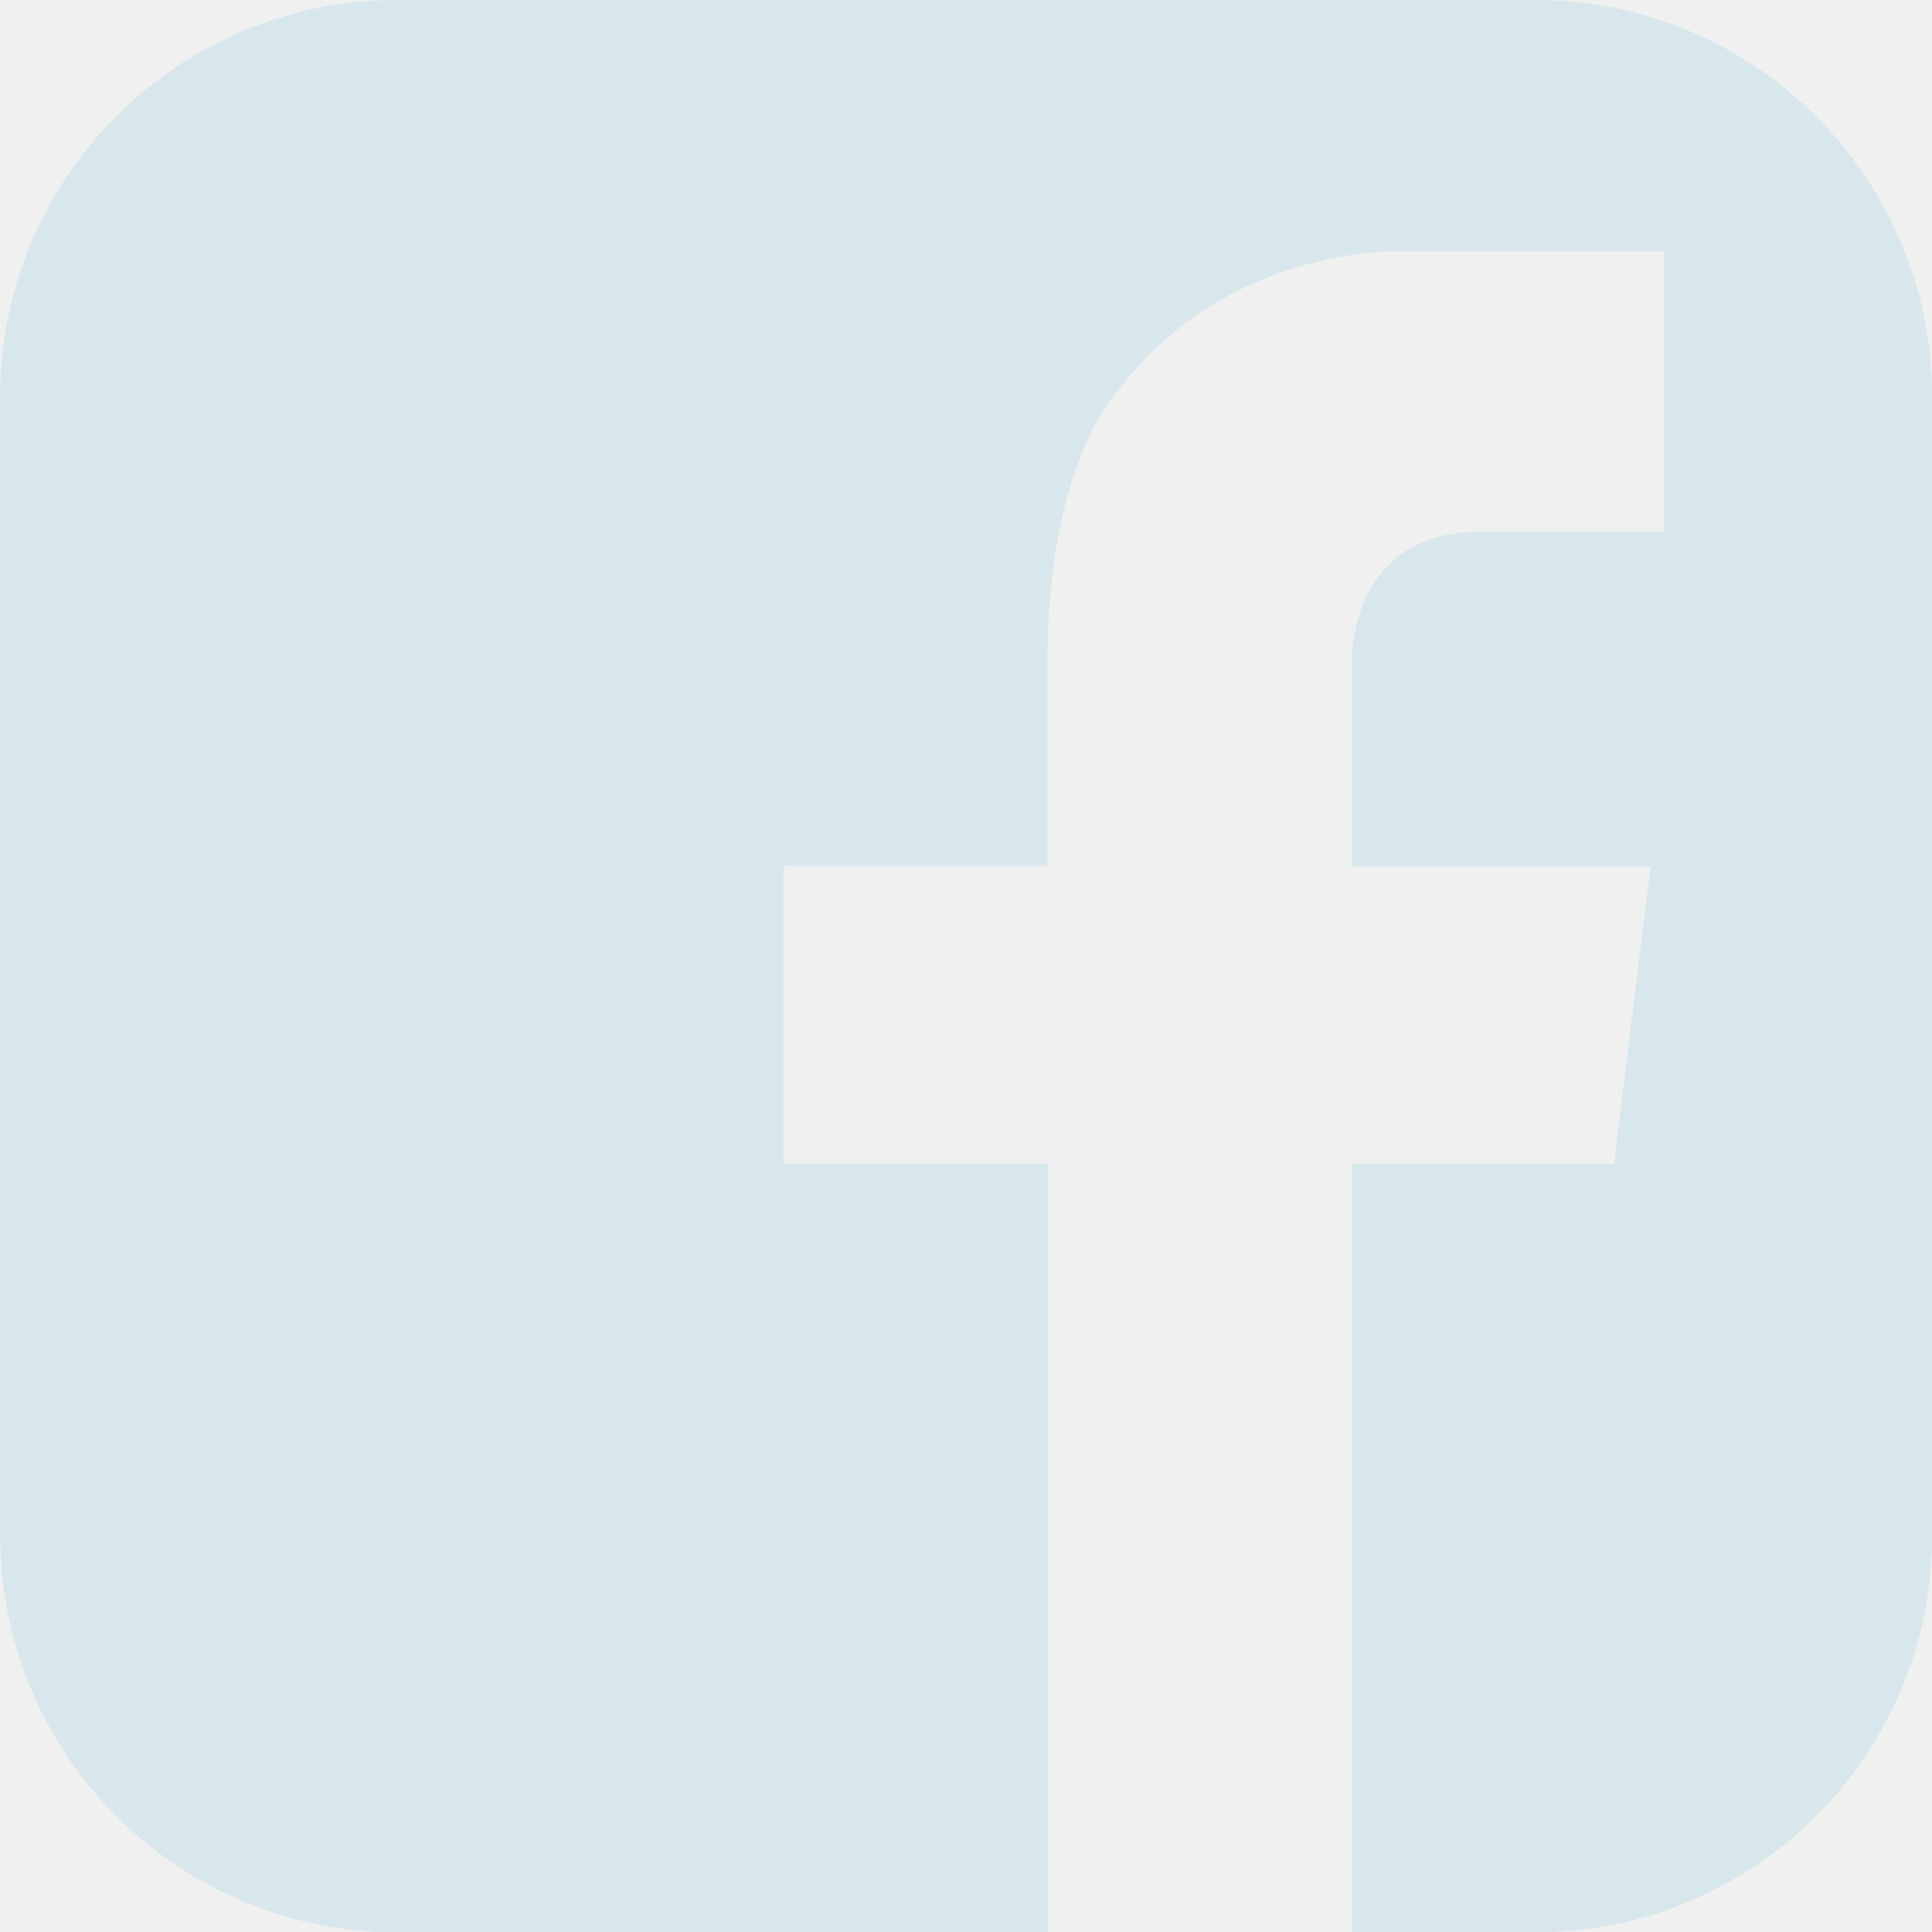
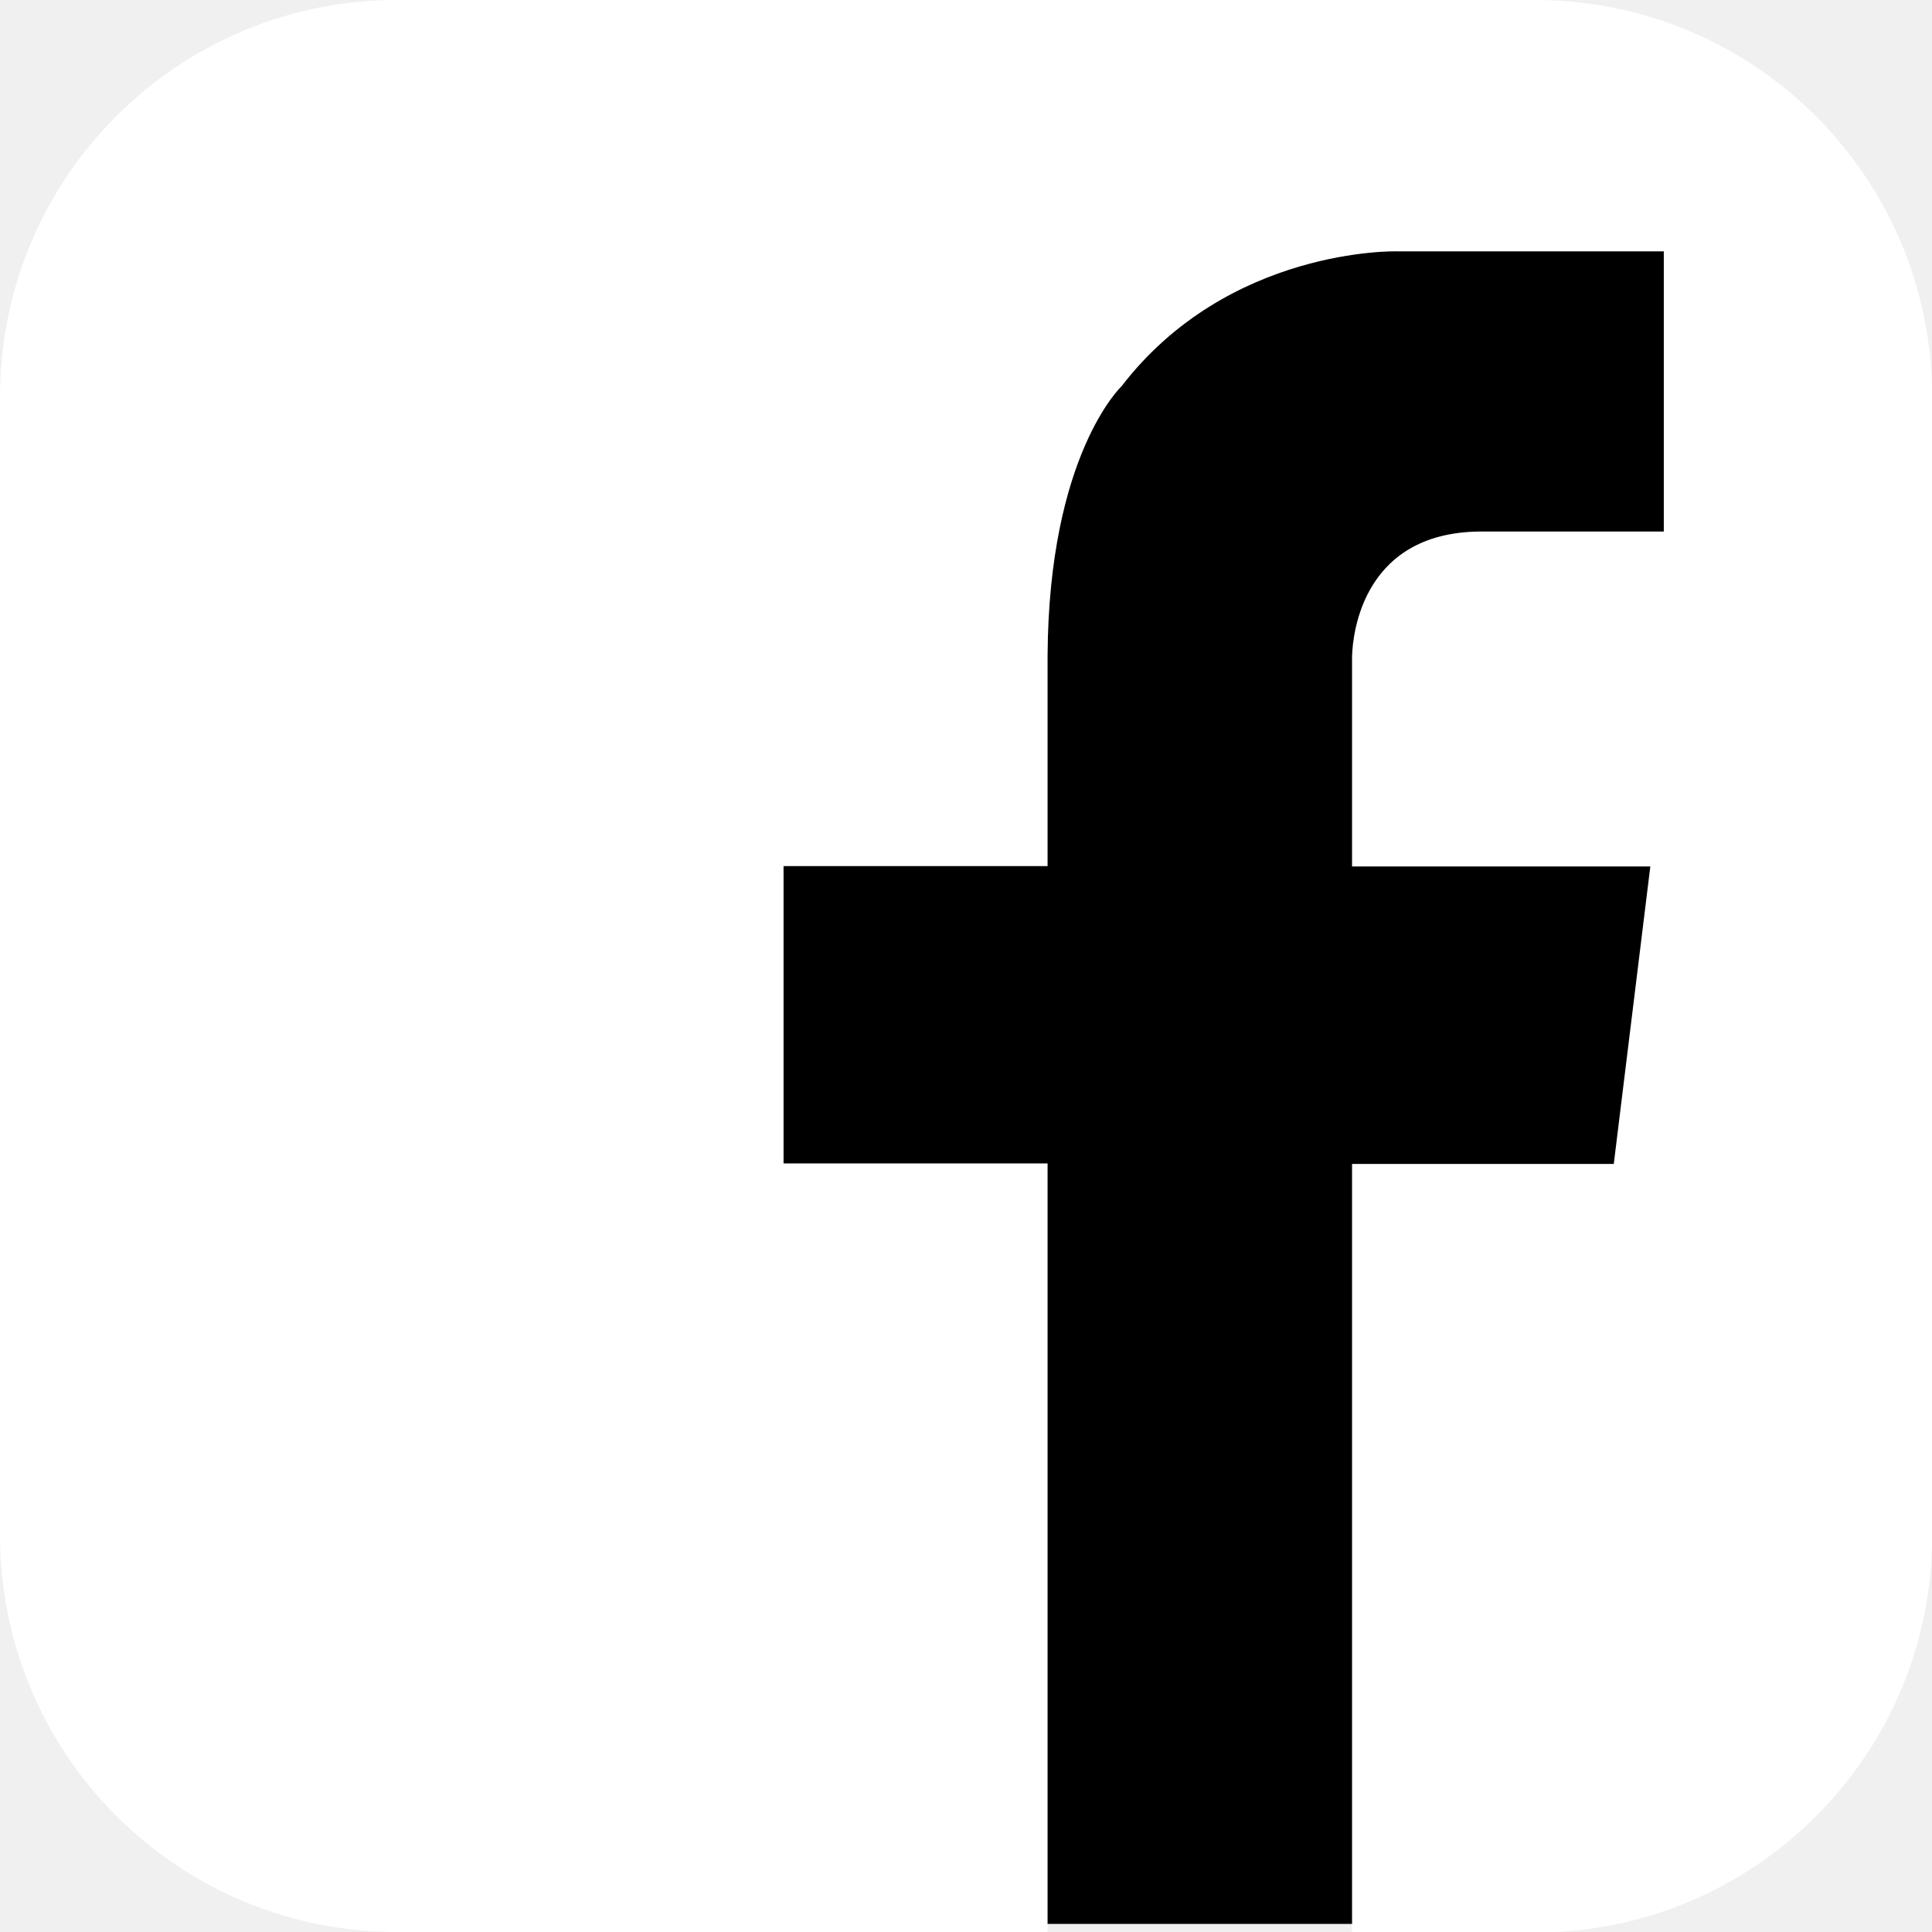
<svg xmlns="http://www.w3.org/2000/svg" id="ICON" viewBox="0 0 143.28 143.28">
  <defs>
-     <style>.cls-1{fill:#d8e7ec;}</style>
+     <style>.cls-1{fill:#fff;}</style>
  </defs>
-   <path class="cls-1" d="M234.32,206.69H149.9a29.43,29.43,0,0,0-29.43,29.43v84.42A29.43,29.43,0,0,0,149.9,350h48.26V293H178.57V270.92h19.58V255.33h0c0.08-14.93,5.49-20,5.49-20,7.94-10.32,20.39-10,20.39-10h19.81v20.78H230.63c-9.07-.16-9.85,7.52-9.9,9.26h0v15.58h22.13L240.16,293H220.73v57h13.59a29.43,29.43,0,0,0,29.43-29.43V236.12A29.43,29.43,0,0,0,234.32,206.69Z" transform="translate(-120.46 -206.69)" />
+   <polygon points="119.81 142.68 39.93 142.68 39.93 15.51 128.38 17.51 119.81 142.68" />
+   <path class="cls-1" d="M117.47,201.49H33A29.43,29.43,0,0,0,3.61,230.92v84.42A29.43,29.43,0,0,0,33,344.77H81.3v-57H61.72V265.72H81.3V250.13h0c0.08-14.93,5.49-20,5.49-20,7.94-10.32,20.39-10,20.39-10H127v20.78H113.78c-9.07-.16-9.85,7.52-9.9,9.26h0v15.58H126l-2.71,22.06H103.88v57h13.59a29.43,29.43,0,0,0,29.43-29.43V230.92A29.43,29.43,0,0,0,117.47,201.49Z" transform="translate(-3.61 -201.49)" />
</svg>
